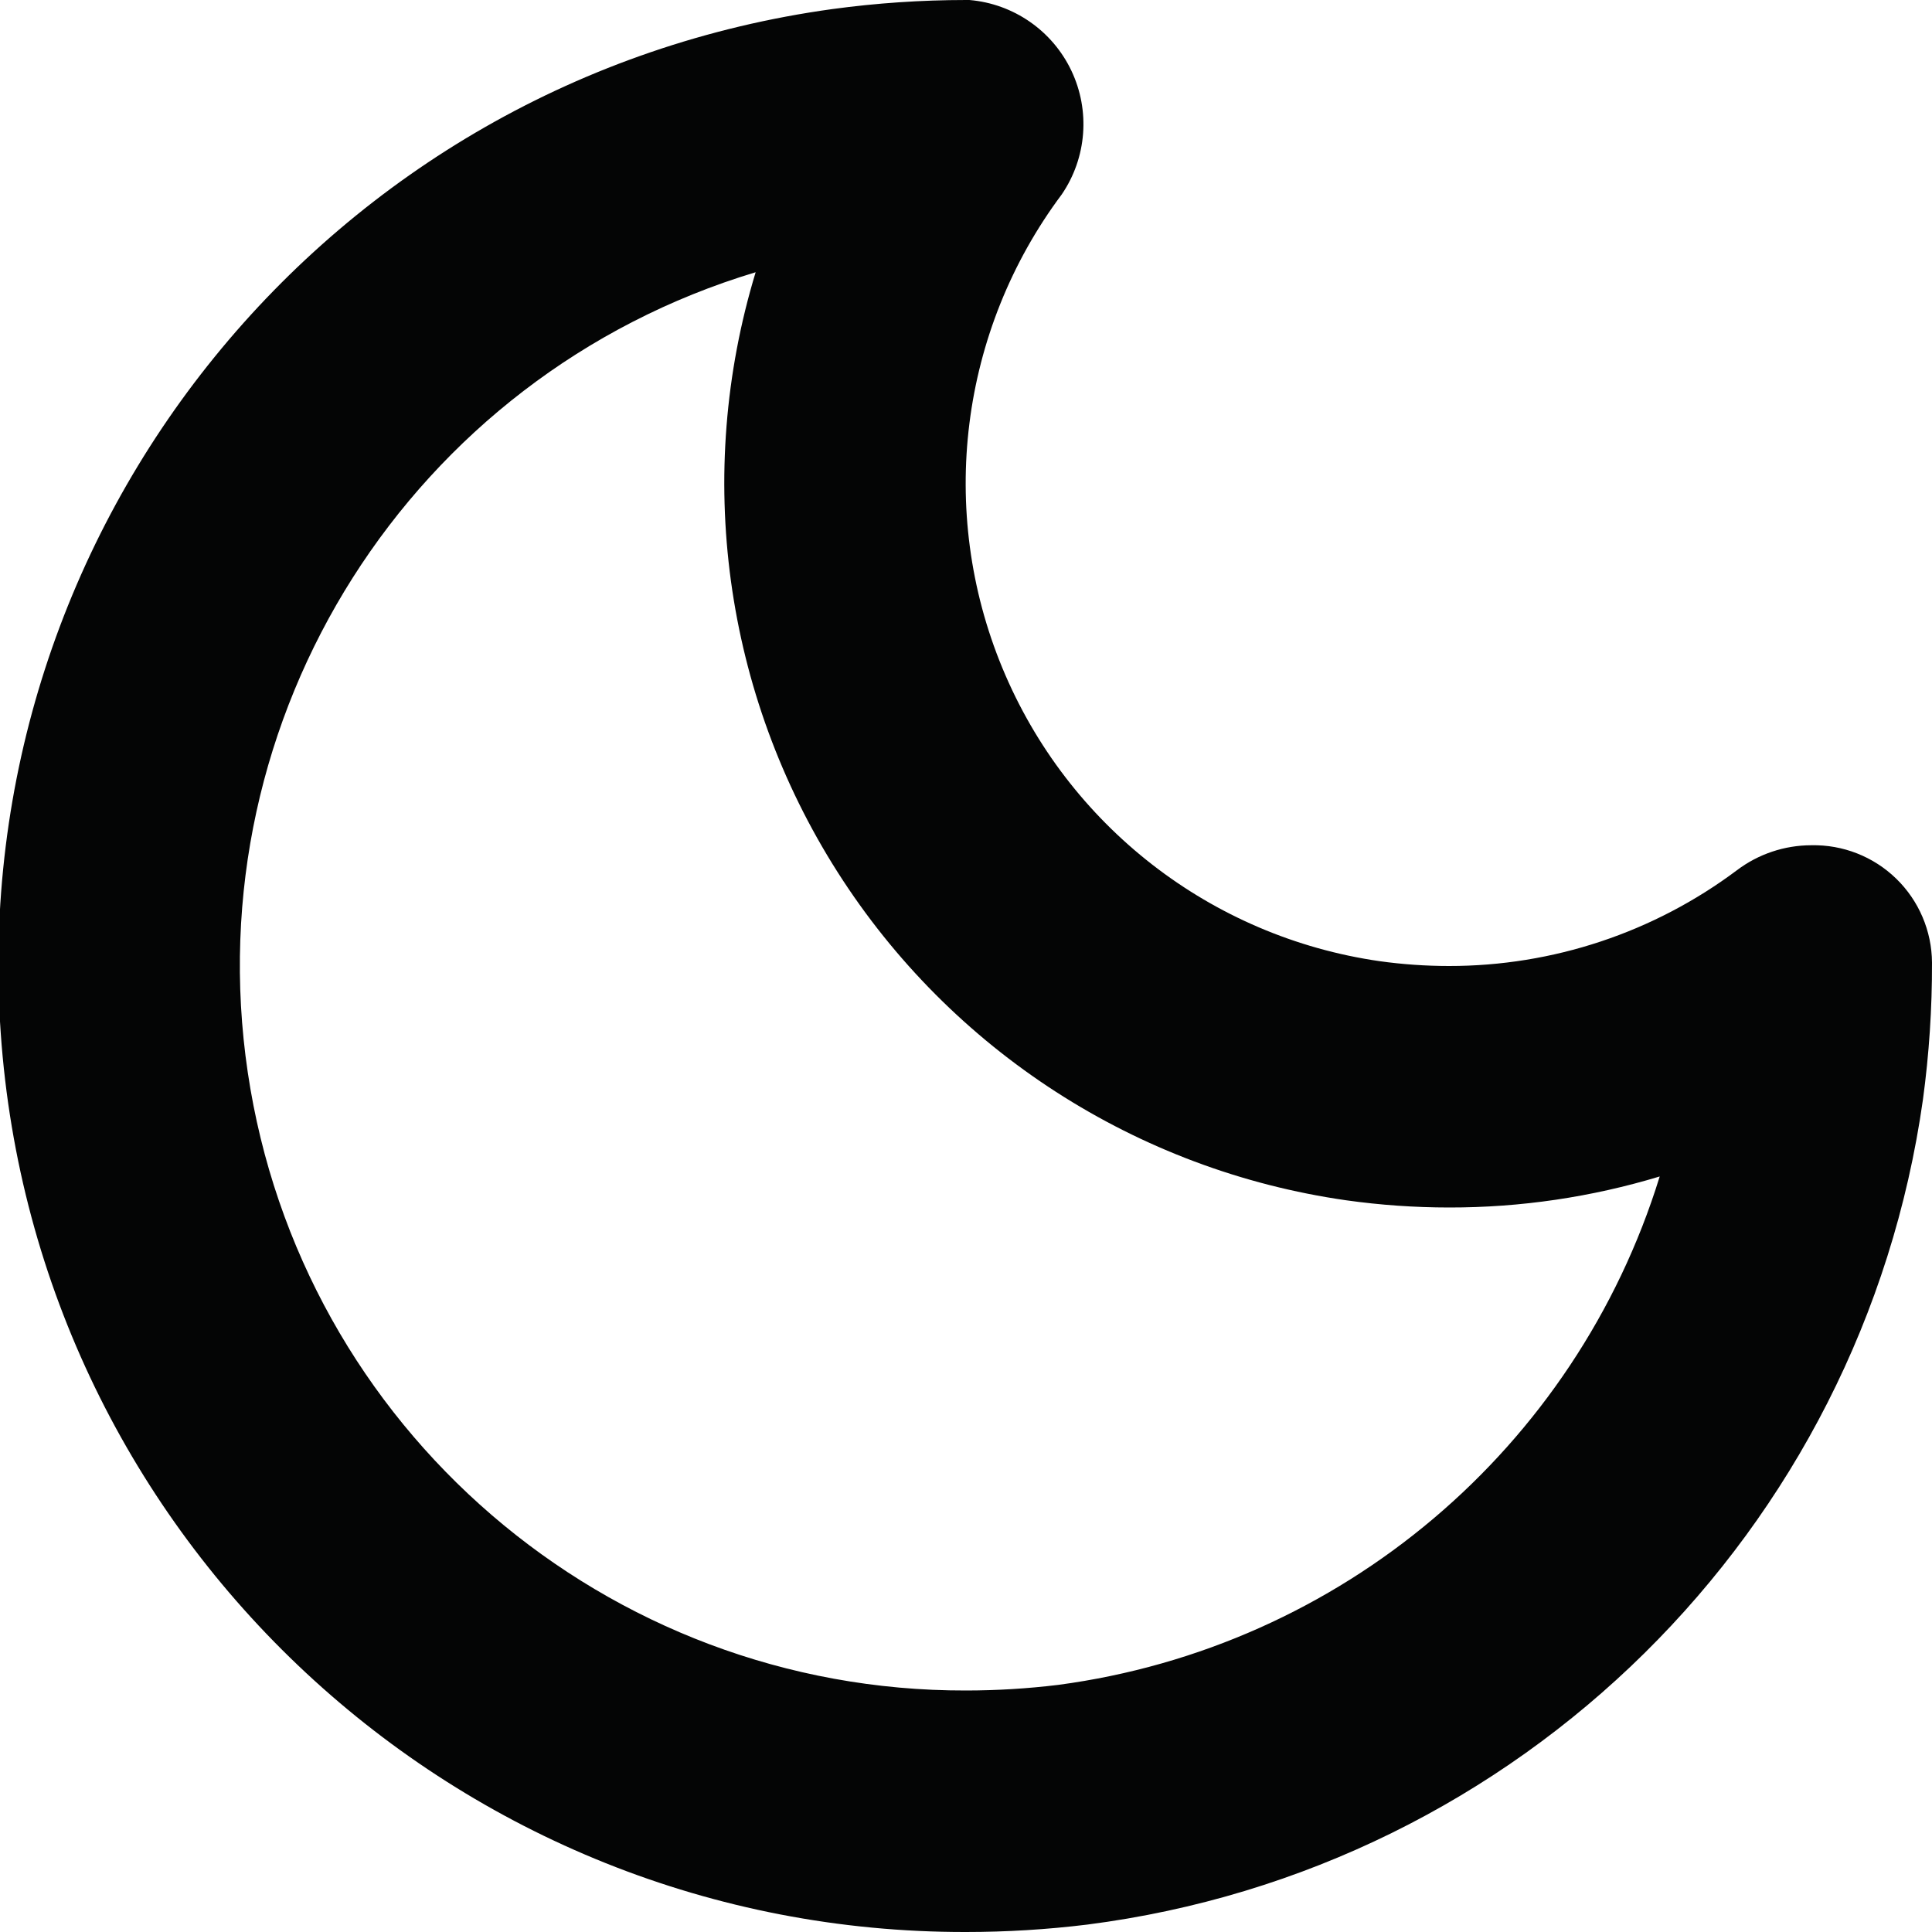
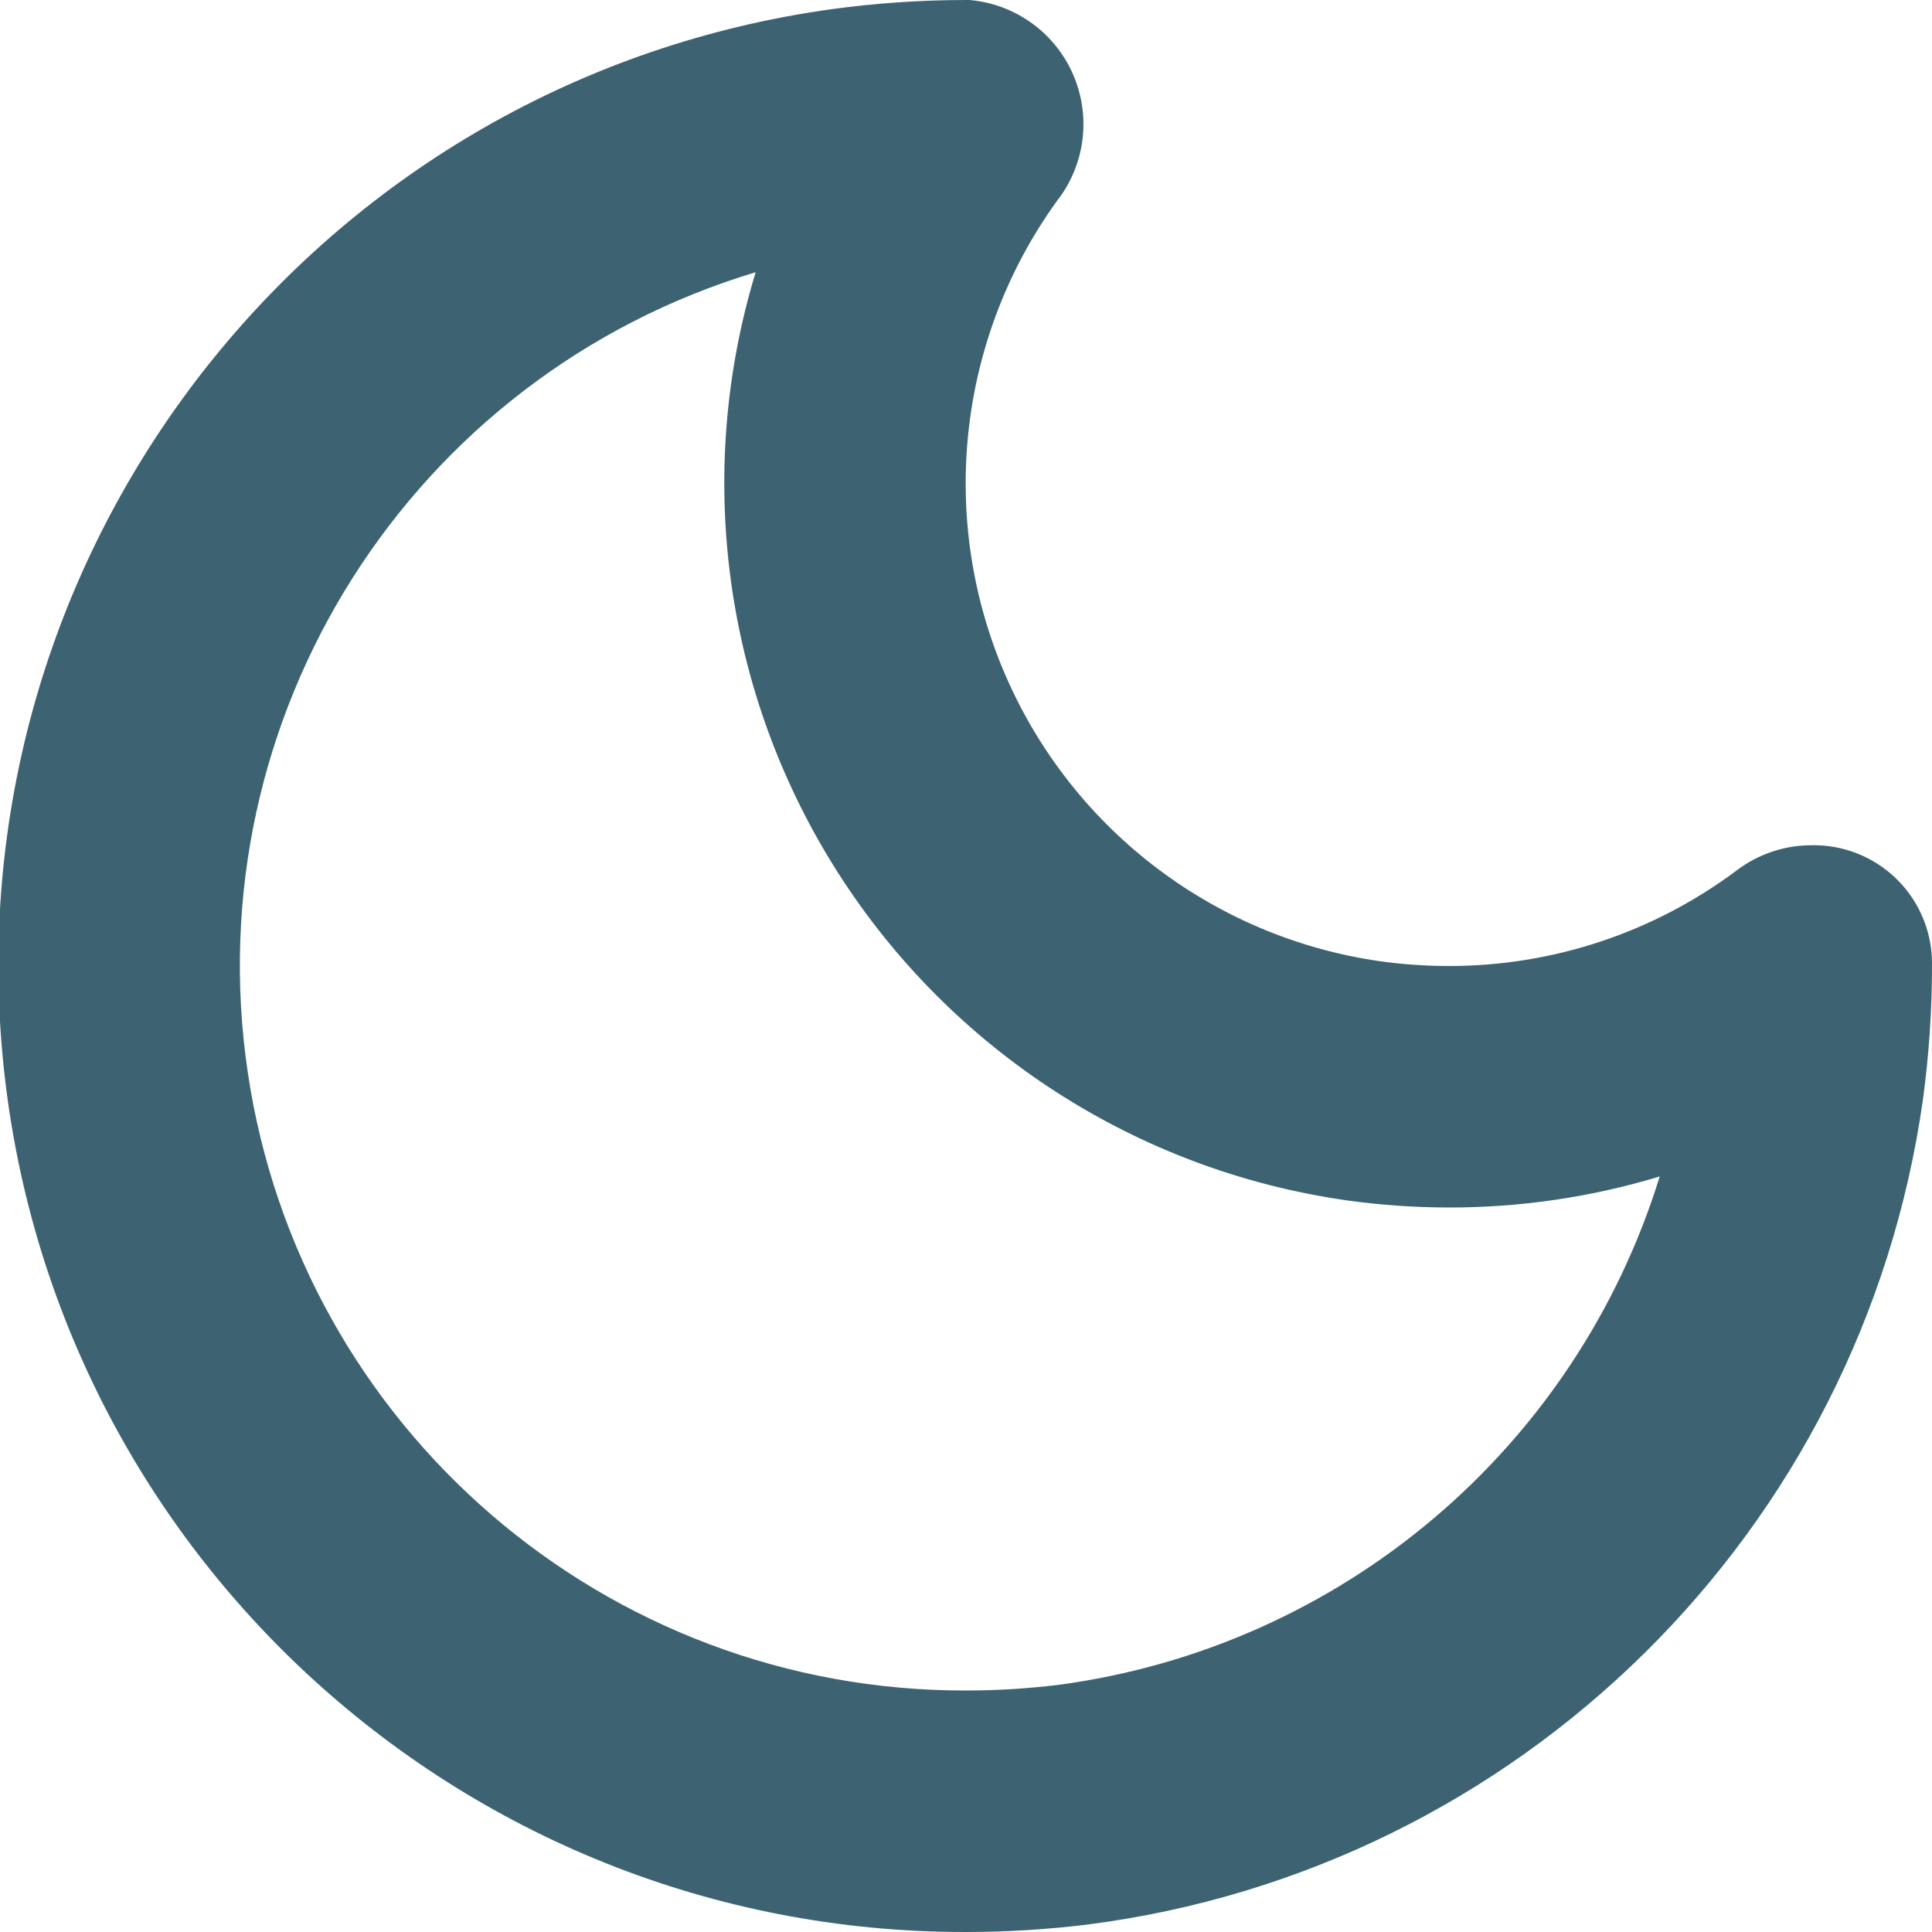
- <svg xmlns="http://www.w3.org/2000/svg" width="800px" height="800px" viewBox="0 0 32 32">
-   <g id="Lager_94" data-name="Lager 94" transform="translate(0)">
-     <path id="Path_70" data-name="Path 70" d="M12.516,4.509A12,12,0,0,0,22.3,19.881,12.317,12.317,0,0,0,24,20a11.984,11.984,0,0,0,3.49-.514,12.1,12.1,0,0,1-9.963,8.421A12.679,12.679,0,0,1,16,28,12,12,0,0,1,12.516,4.509M16,0a16.5,16.5,0,0,0-2.212.15A16,16,0,0,0,16,32a16.526,16.526,0,0,0,2.01-.123A16.04,16.04,0,0,0,31.85,18.212,16.516,16.516,0,0,0,32,15.944,1.957,1.957,0,0,0,30,14a2.046,2.046,0,0,0-1.23.413A7.942,7.942,0,0,1,24,16a8.35,8.35,0,0,1-1.15-.08,7.995,7.995,0,0,1-5.264-12.7A2.064,2.064,0,0,0,16.056,0Z" fill="#040505" />
+ <svg xmlns="http://www.w3.org/2000/svg" width="800px" height="800px" viewBox="0 0 32 32" version="1.1" id="svg1">
+   <defs id="defs1" />
+   <g id="Lager_94" data-name="Lager 94" transform="translate(0)" style="fill:#3d6373;fill-opacity:1;stroke:none">
+     <path id="Path_70" data-name="Path 70" d="M12.516,4.509A12,12,0,0,0,22.3,19.881,12.317,12.317,0,0,0,24,20a11.984,11.984,0,0,0,3.49-.514,12.1,12.1,0,0,1-9.963,8.421A12.679,12.679,0,0,1,16,28,12,12,0,0,1,12.516,4.509M16,0a16.5,16.5,0,0,0-2.212.15A16,16,0,0,0,16,32a16.526,16.526,0,0,0,2.01-.123A16.04,16.04,0,0,0,31.85,18.212,16.516,16.516,0,0,0,32,15.944,1.957,1.957,0,0,0,30,14a2.046,2.046,0,0,0-1.23.413A7.942,7.942,0,0,1,24,16a8.35,8.35,0,0,1-1.15-.08,7.995,7.995,0,0,1-5.264-12.7A2.064,2.064,0,0,0,16.056,0Z" fill="#040505" style="fill:#3d6373;fill-opacity:1;stroke:none" />
  </g>
</svg>
